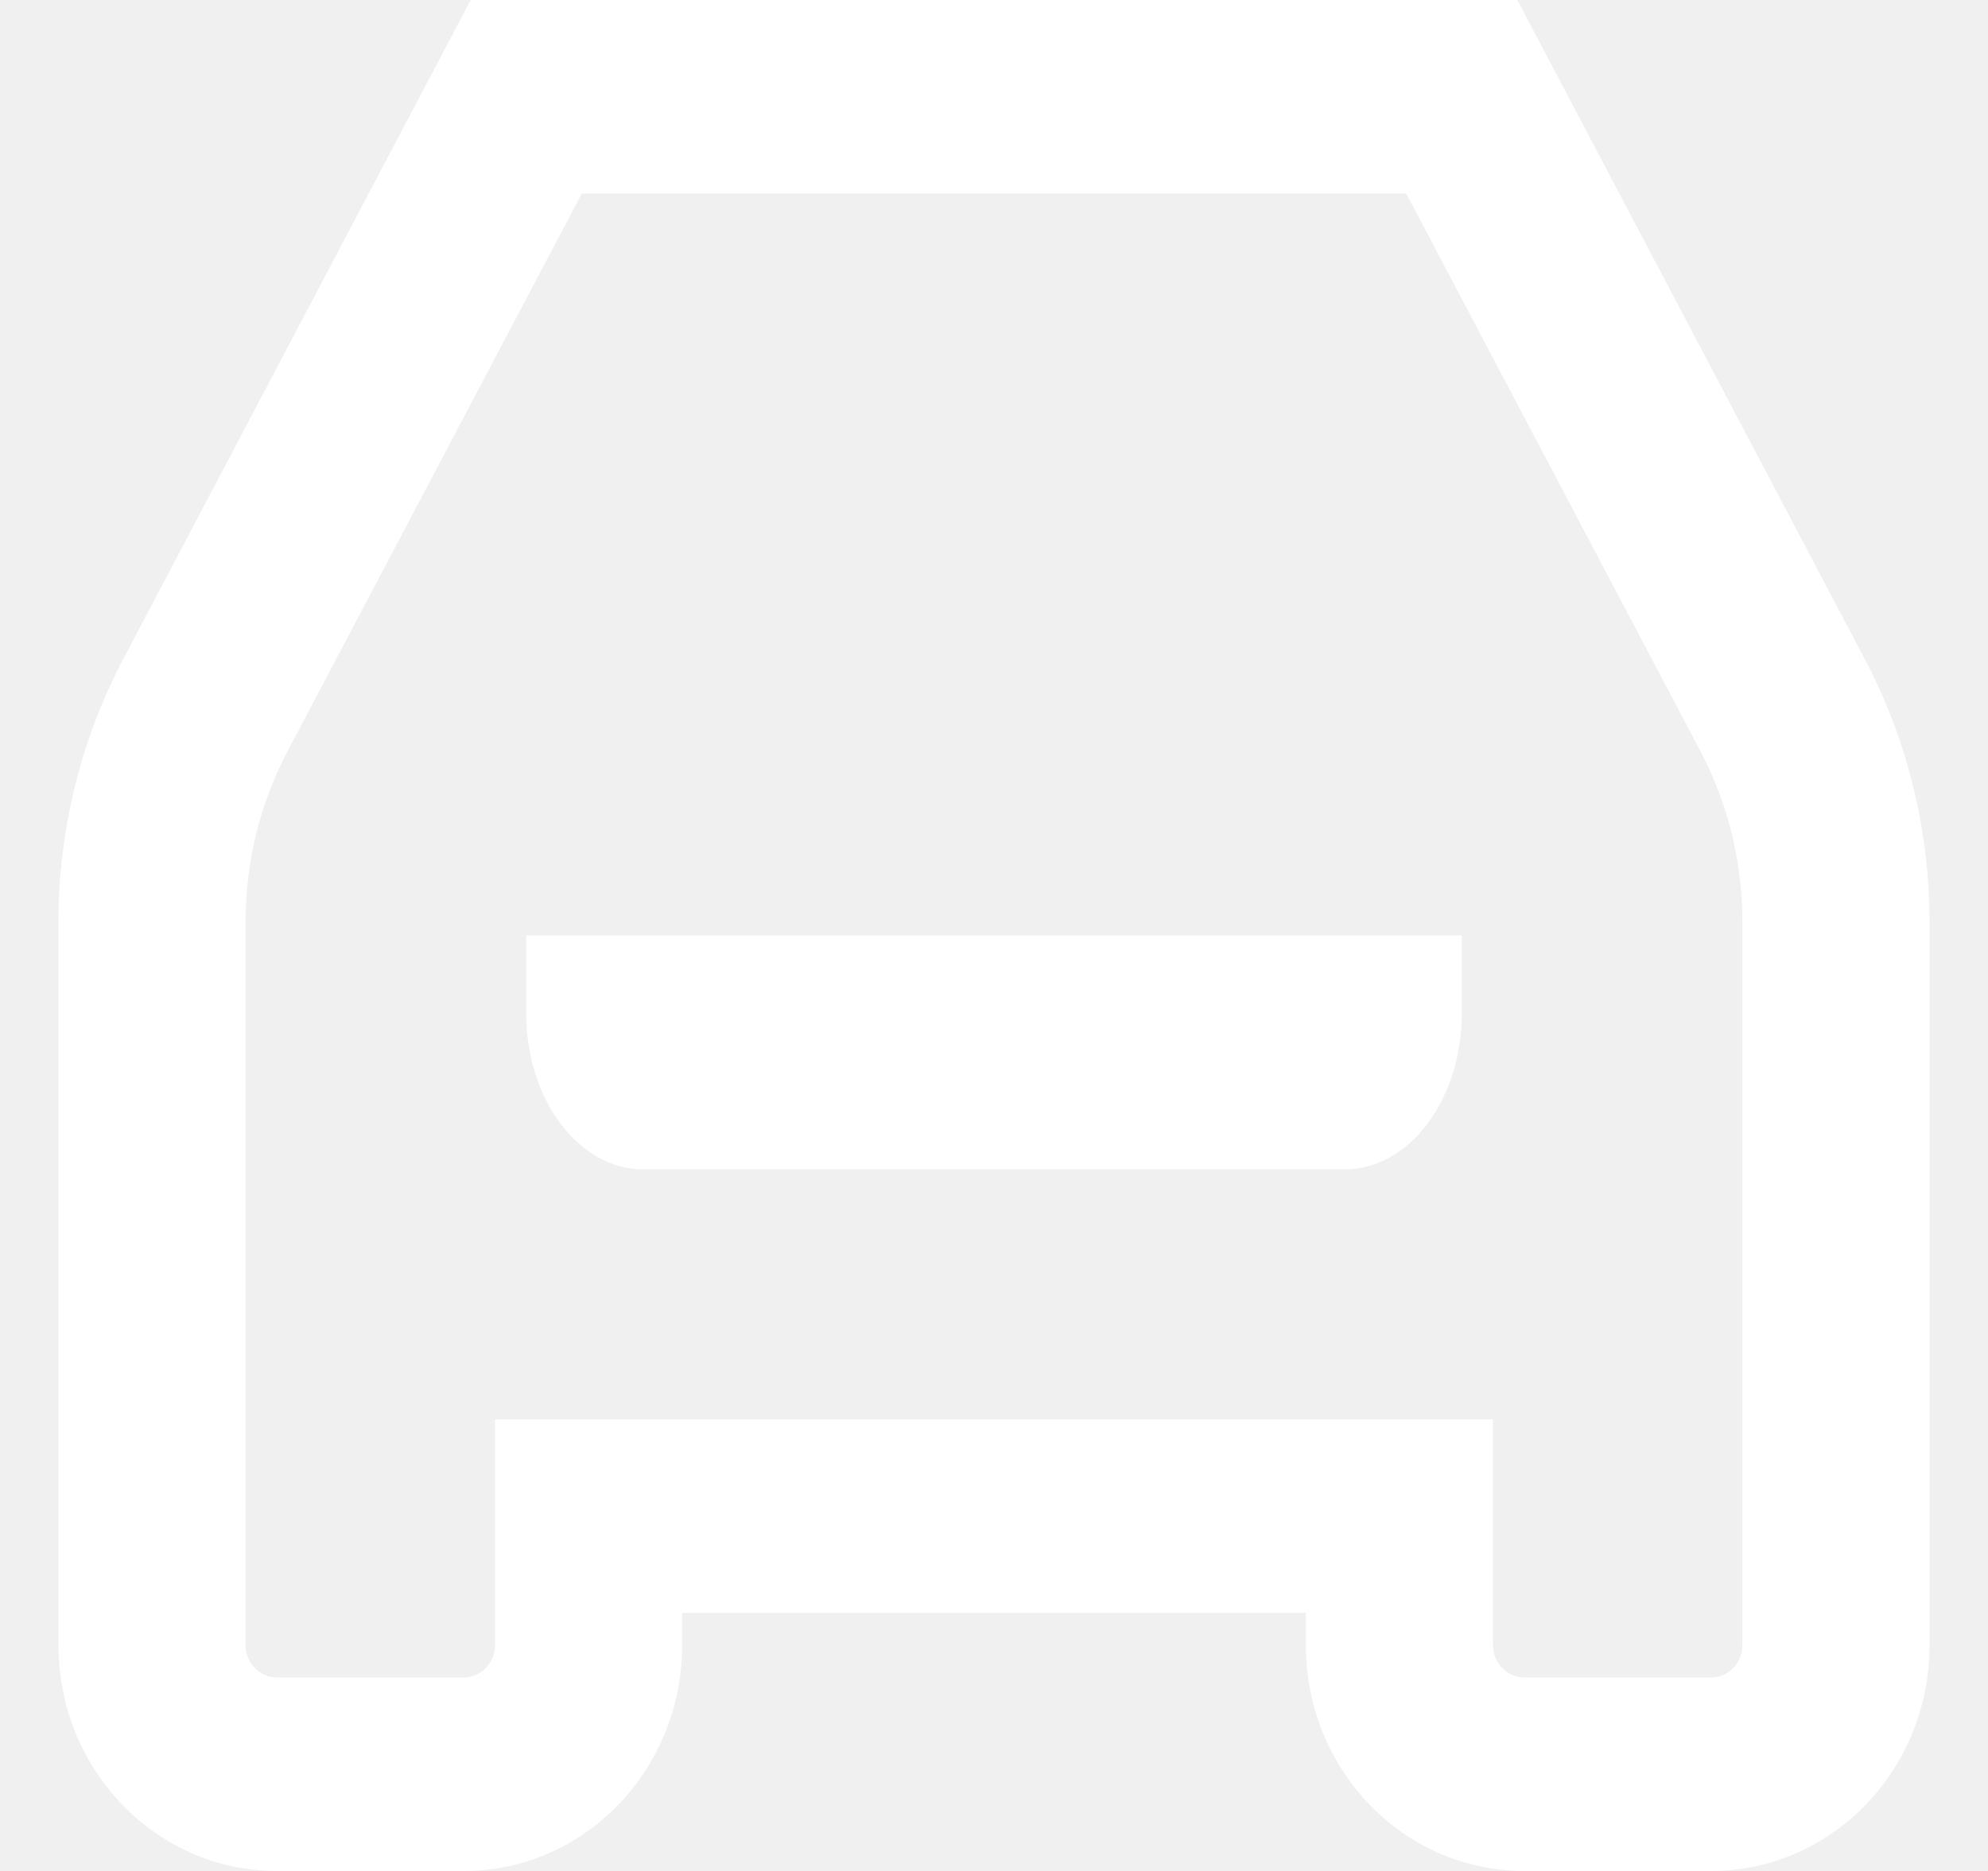
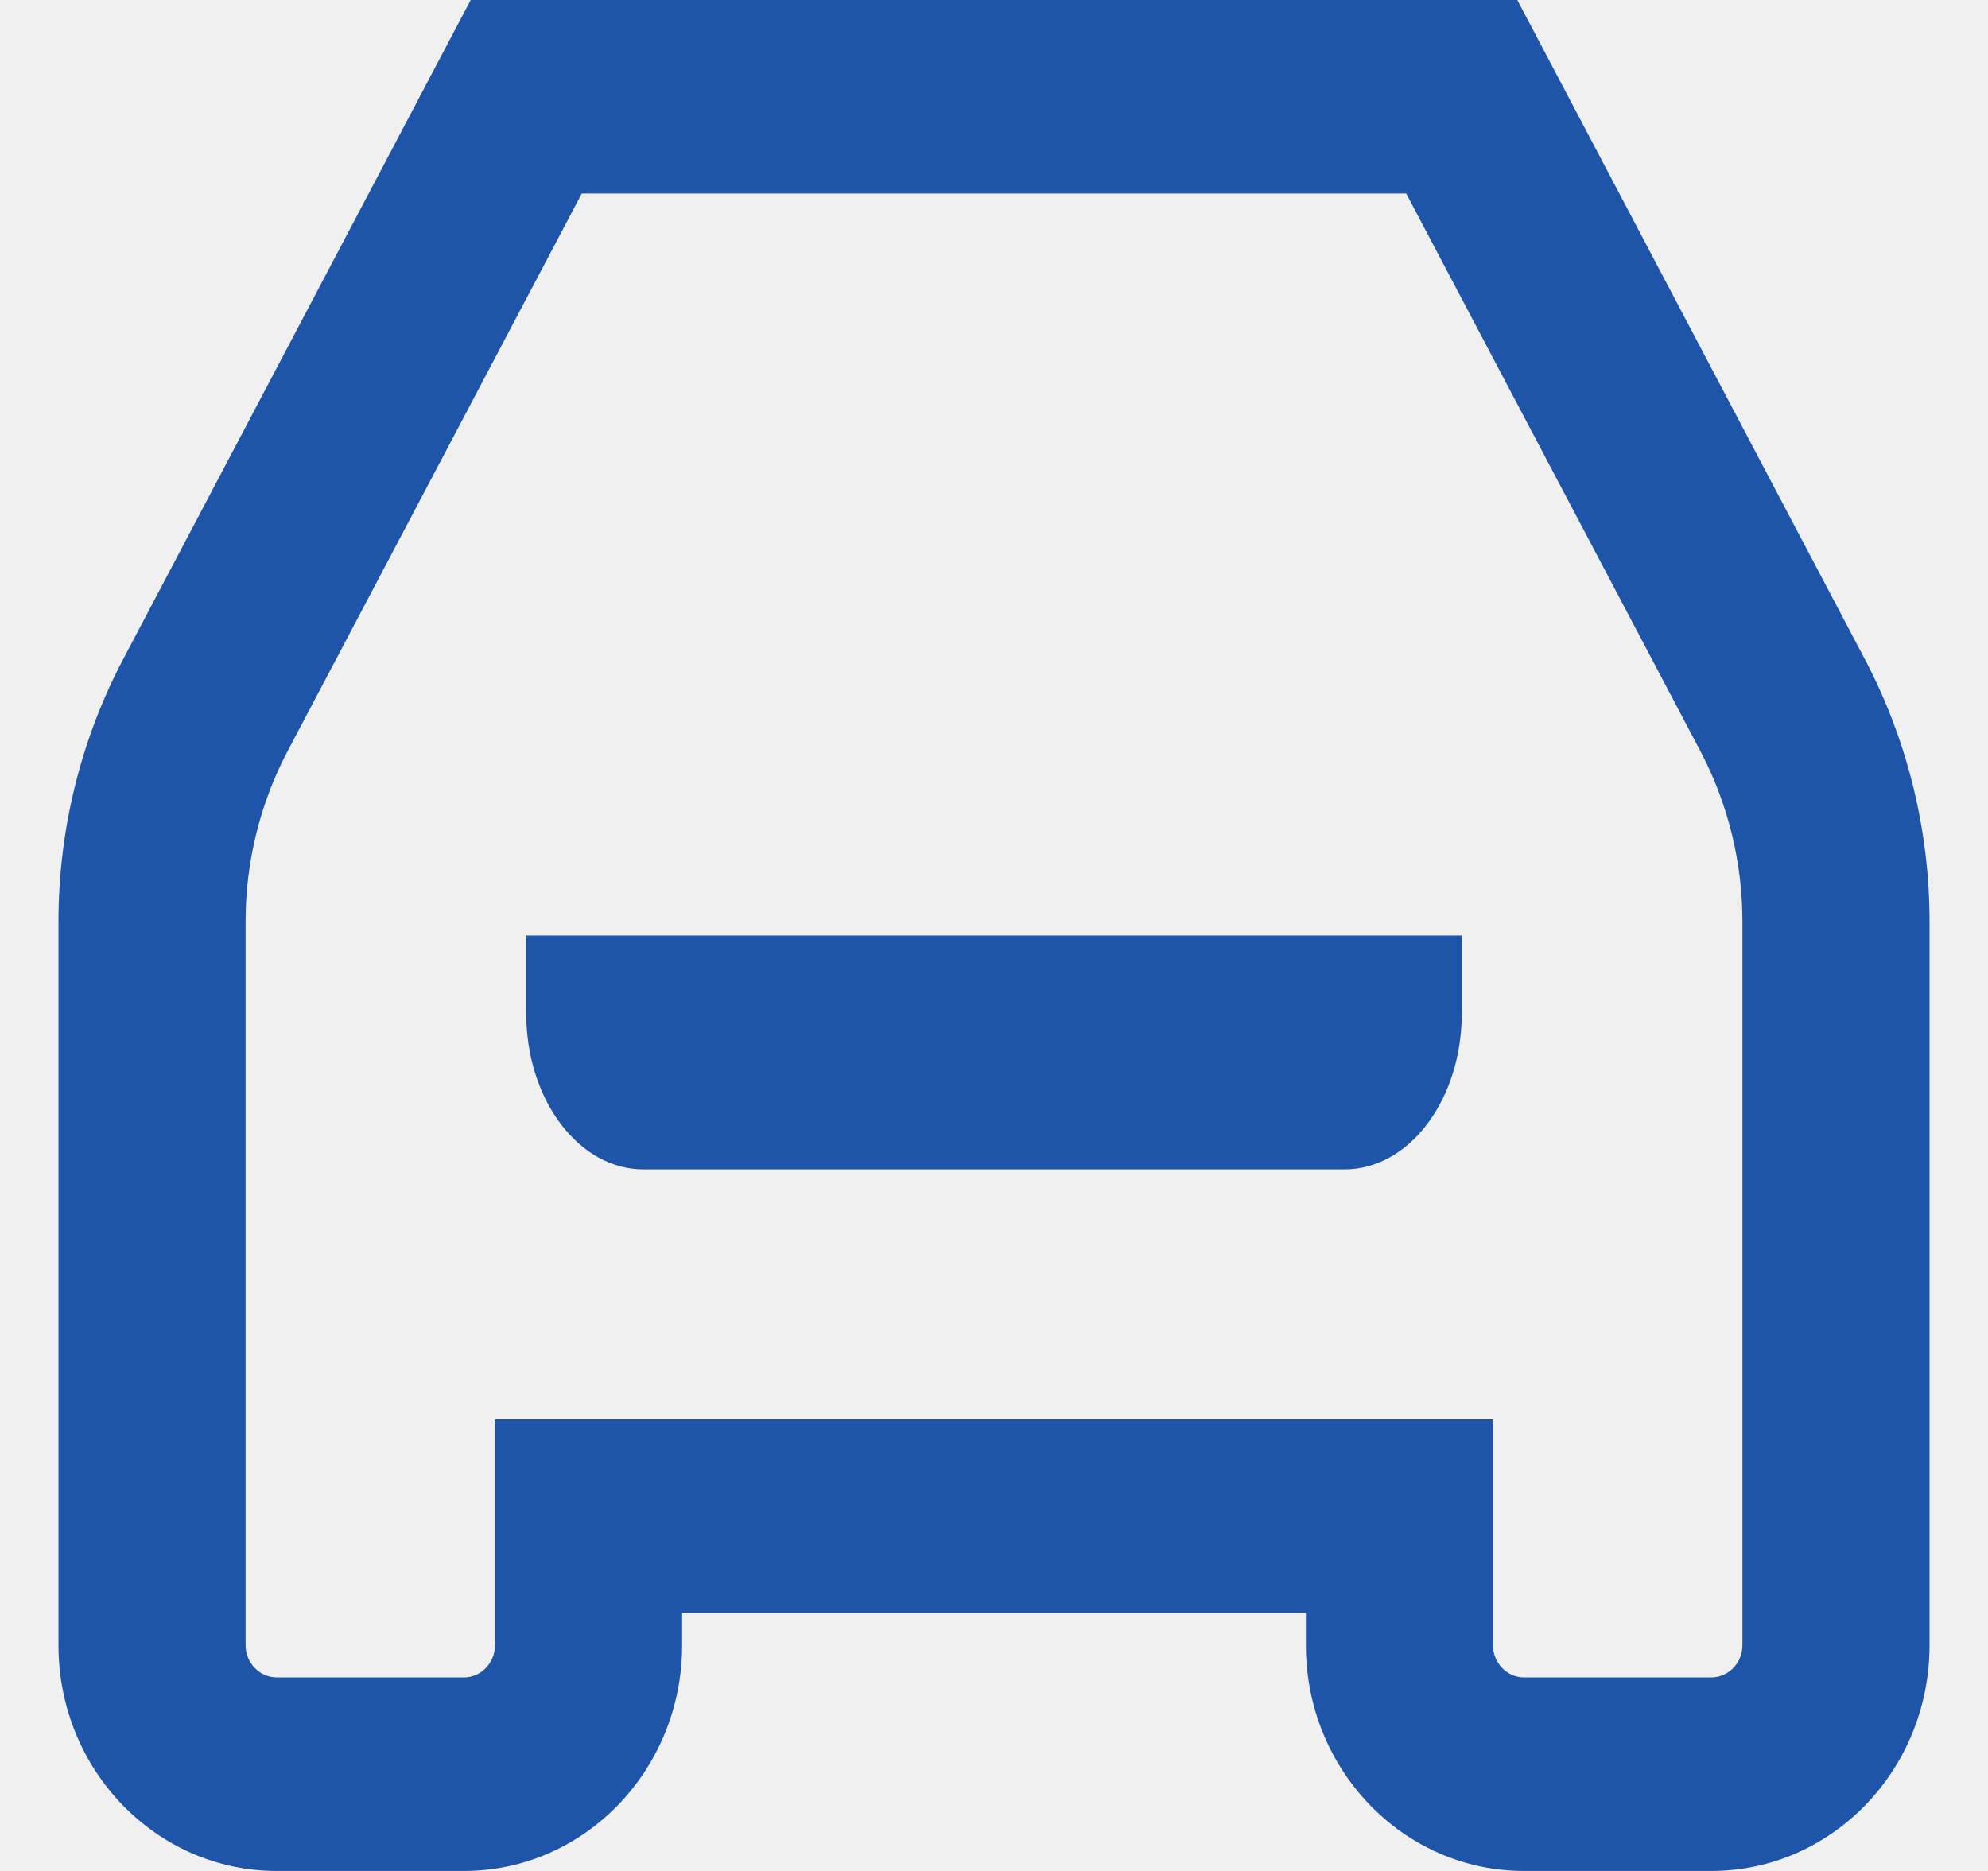
<svg xmlns="http://www.w3.org/2000/svg" width="17" height="16" viewBox="0 0 17 16" fill="none">
-   <path d="M16.5 7.881C16.5 7.097 16.309 6.324 15.946 5.636L12.975 0H4.025L1.054 5.636C0.691 6.324 0.5 7.097 0.5 7.881V14.069C0.5 15.136 1.335 16 2.367 16H3.967C4.998 16 5.833 15.136 5.833 14.069V13.793H11.167V14.069C11.167 15.136 12.002 16 13.033 16H14.633C15.665 16 16.5 15.136 16.5 14.069L16.5 7.881ZM14.9 14.069C14.9 14.142 14.872 14.212 14.822 14.264C14.772 14.316 14.704 14.345 14.633 14.345H13.033C12.886 14.345 12.767 14.221 12.767 14.069V12.138H4.233V14.069C4.233 14.142 4.205 14.212 4.155 14.264C4.105 14.316 4.038 14.345 3.967 14.345H2.367C2.22 14.345 2.1 14.221 2.1 14.069V7.881C2.1 7.374 2.223 6.874 2.457 6.428L4.975 1.655H12.025L14.543 6.428C14.777 6.874 14.9 7.374 14.9 7.881L14.9 14.069Z" fill="white" />
-   <path d="M4.5 8.667C4.5 9.021 4.605 9.359 4.793 9.609C4.98 9.859 5.234 10 5.5 10H11.5C11.766 10 12.02 9.859 12.207 9.609C12.395 9.359 12.5 9.021 12.5 8.667V8H4.5V8.667Z" fill="white" />
+   <path d="M16.5 7.881C16.5 7.097 16.309 6.324 15.946 5.636L12.975 0H4.025L1.054 5.636C0.691 6.324 0.5 7.097 0.5 7.881V14.069C0.5 15.136 1.335 16 2.367 16H3.967C4.998 16 5.833 15.136 5.833 14.069V13.793H11.167V14.069C11.167 15.136 12.002 16 13.033 16H14.633C15.665 16 16.5 15.136 16.5 14.069L16.5 7.881ZM14.9 14.069C14.9 14.142 14.872 14.212 14.822 14.264C14.772 14.316 14.704 14.345 14.633 14.345H13.033C12.886 14.345 12.767 14.221 12.767 14.069V12.138H4.233V14.069C4.233 14.142 4.205 14.212 4.155 14.264C4.105 14.316 4.038 14.345 3.967 14.345H2.367C2.22 14.345 2.1 14.221 2.1 14.069V7.881C2.1 7.374 2.223 6.874 2.457 6.428L4.975 1.655H12.025L14.543 6.428C14.777 6.874 14.9 7.374 14.9 7.881L14.9 14.069Z" fill="#1E55A9" />
+   <path d="M4.5 8.667C4.5 9.021 4.605 9.359 4.793 9.609C4.98 9.859 5.234 10 5.5 10H11.5C11.766 10 12.02 9.859 12.207 9.609C12.395 9.359 12.5 9.021 12.5 8.667V8H4.5V8.667Z" fill="#1E55A9" />
</svg>
